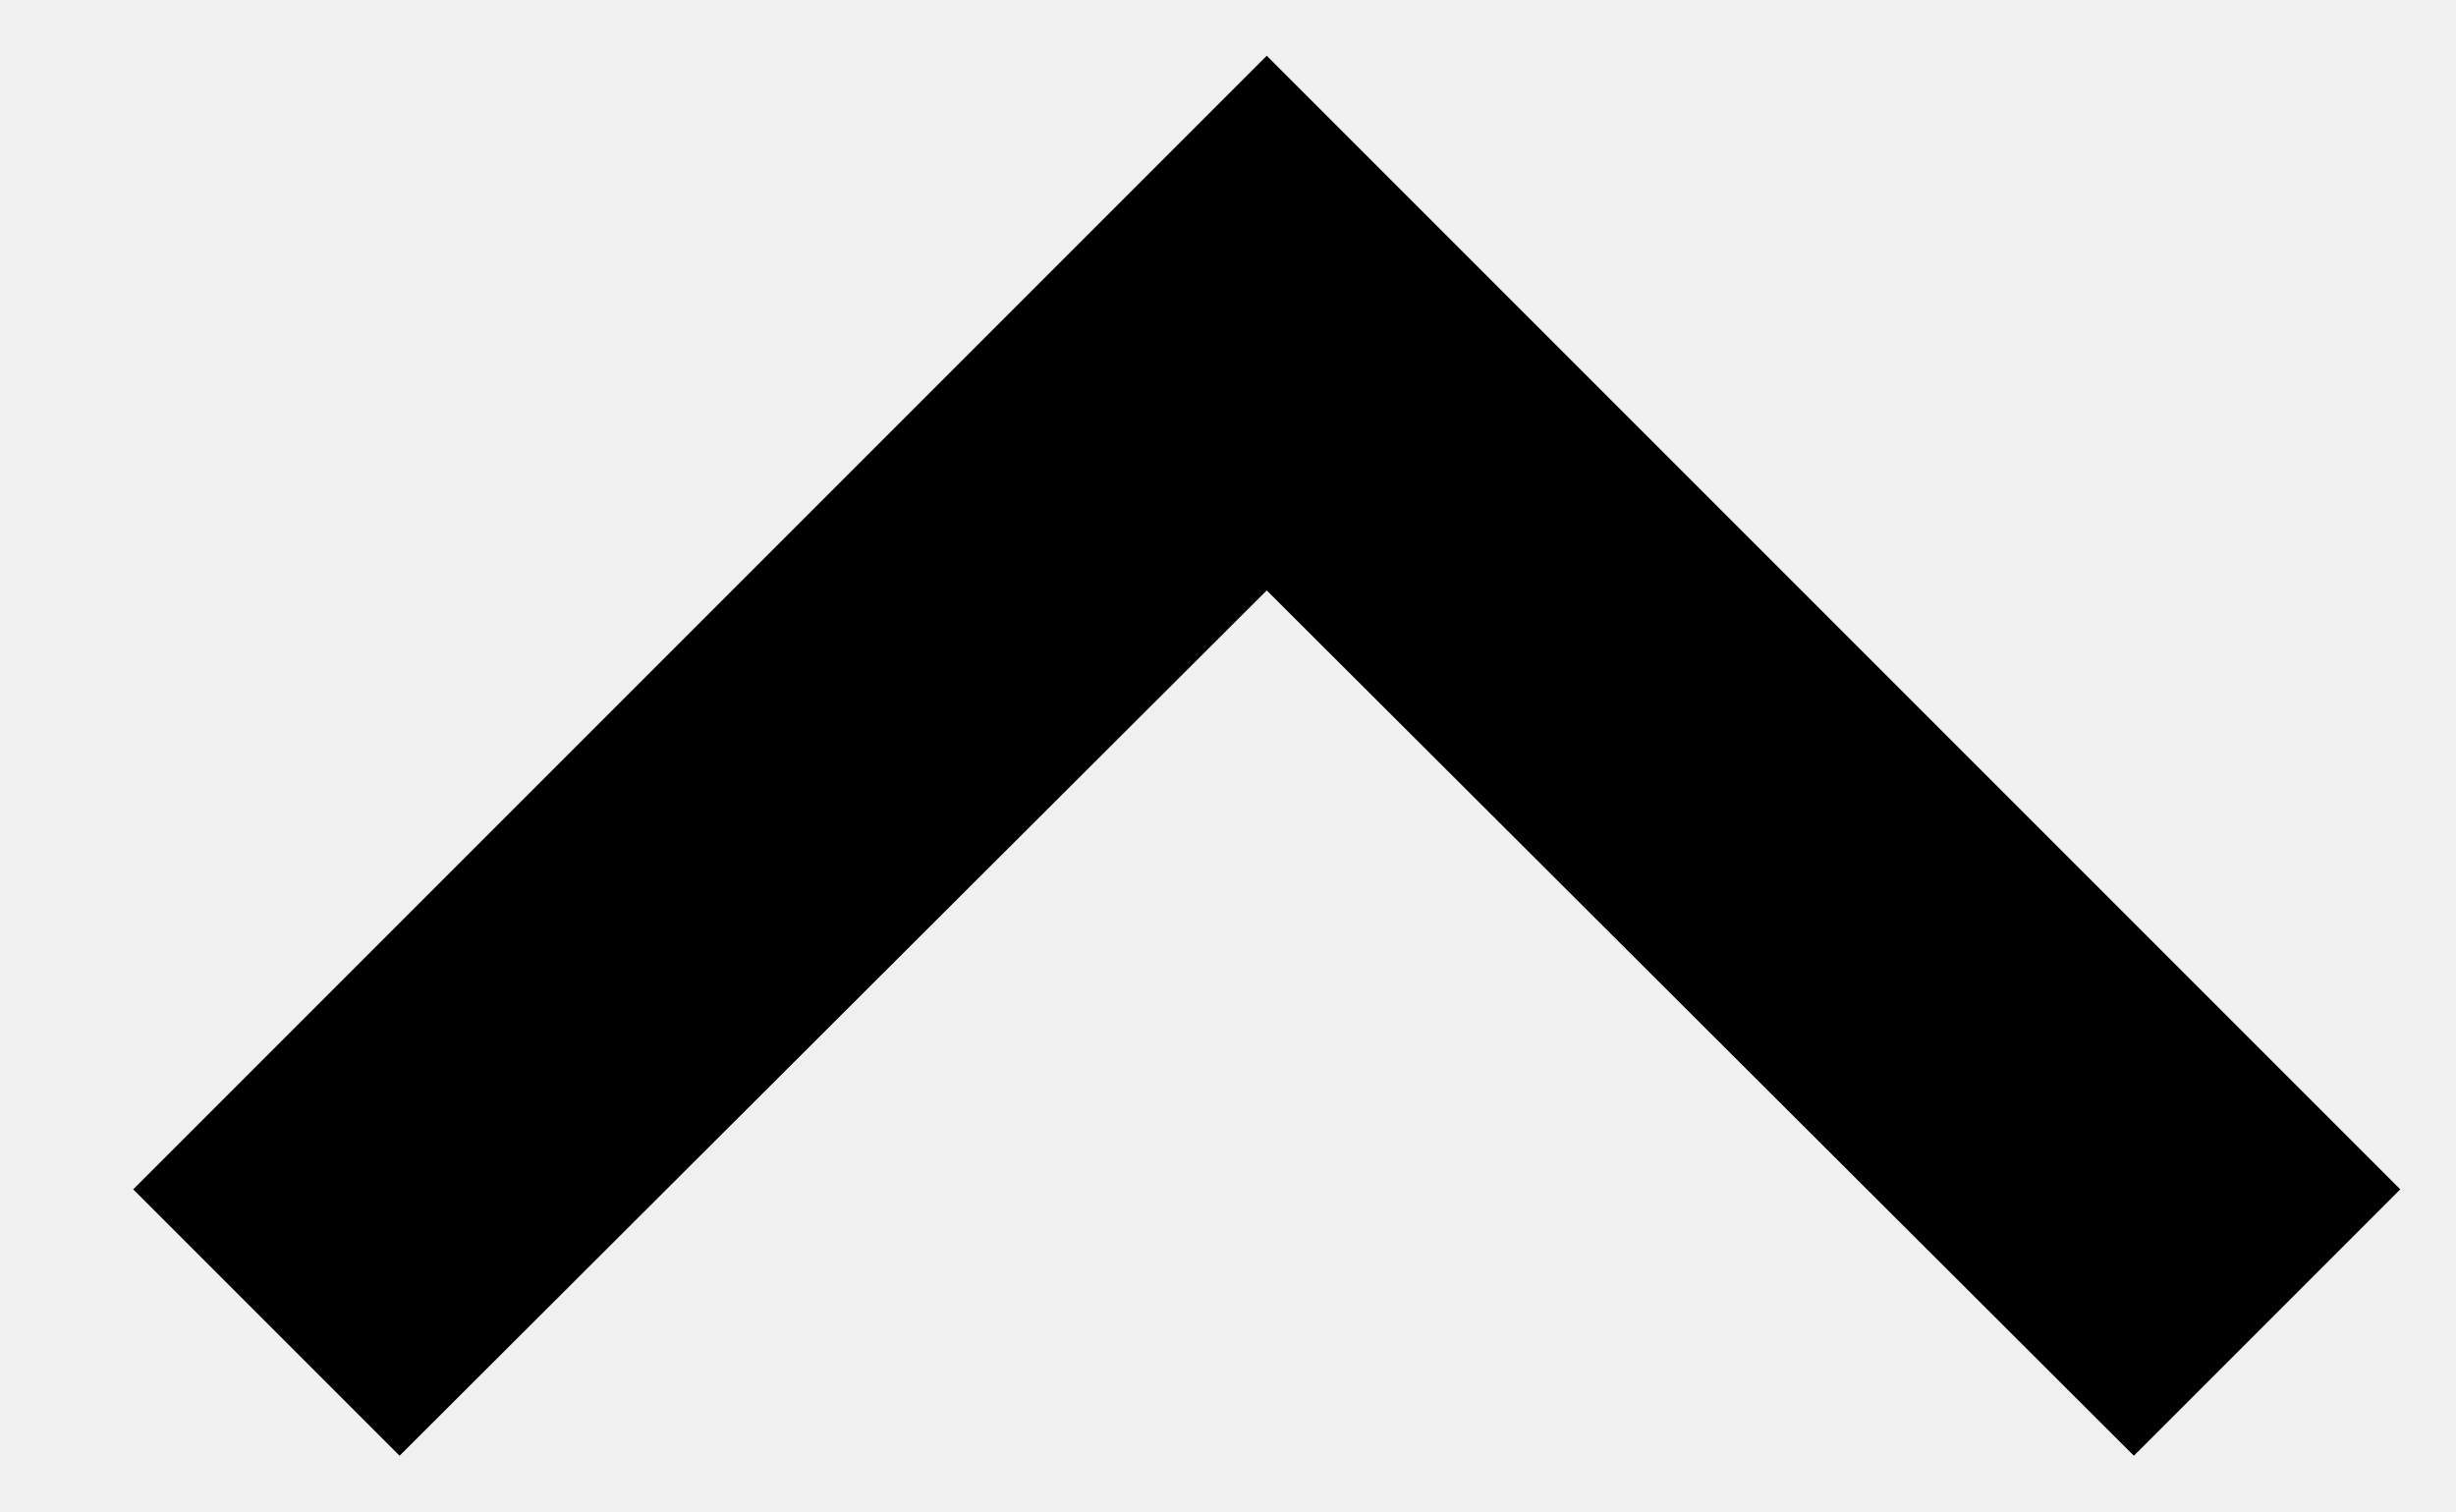
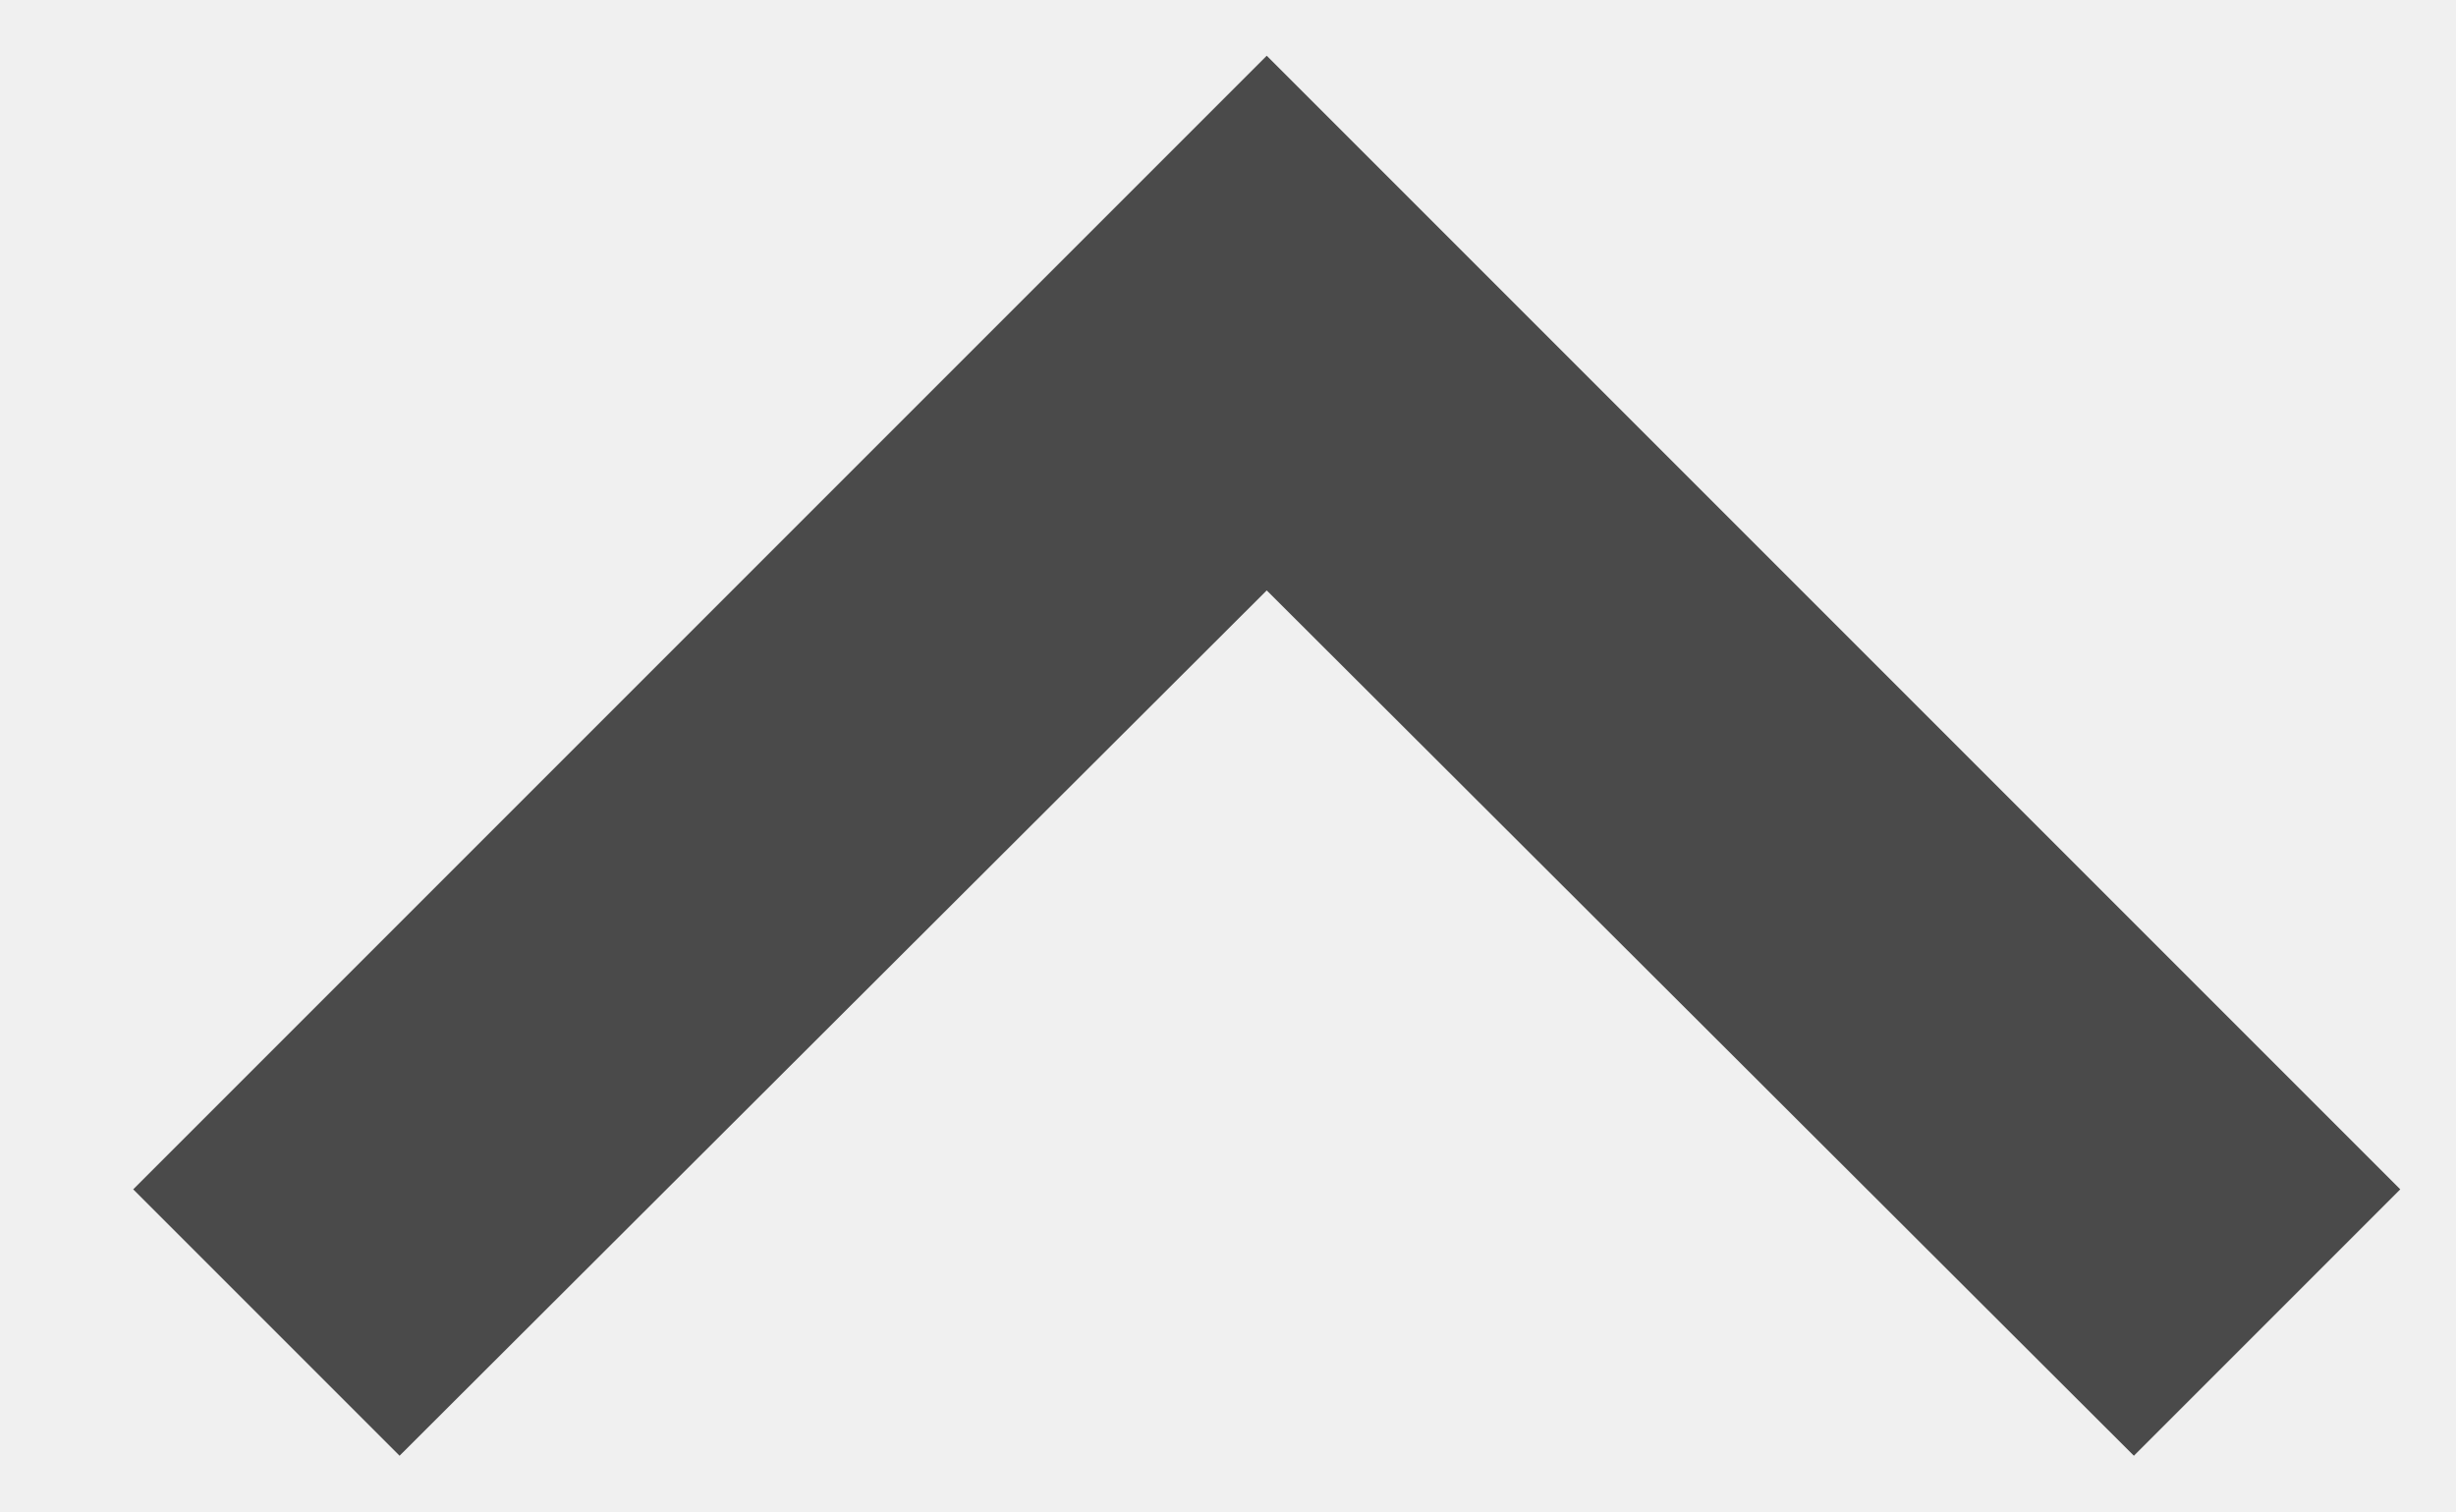
<svg xmlns="http://www.w3.org/2000/svg" xmlns:xlink="http://www.w3.org/1999/xlink" width="13px" height="8px" viewBox="0 0 13 8" version="1.1">
  <defs>
    <polygon id="path-1" points="8 16.59 12.58 12 8 7.41 9.41 6 15.41 12 9.41 18" />
  </defs>
  <g id="icons" stroke="none" stroke-width="1" fill="none" fill-rule="evenodd">
    <g id="Icon/Direction-Up" transform="translate(-5, -8)">
      <mask id="mask-2" fill="white">
        <use xlink:href="#path-1" />
      </mask>
-       <use id="Shape" fill="#000000" fill-rule="nonzero" transform="translate(11.705, 12) scale(1, -1) rotate(90) translate(-11.705, -12) " xlink:href="#path-1" />
+       <use id="Shape" fill="#4A4A4A" fill-rule="nonzero" transform="translate(11.705, 12) scale(1, -1) rotate(90) translate(-11.705, -12) " xlink:href="#path-1" />
    </g>
  </g>
</svg>
